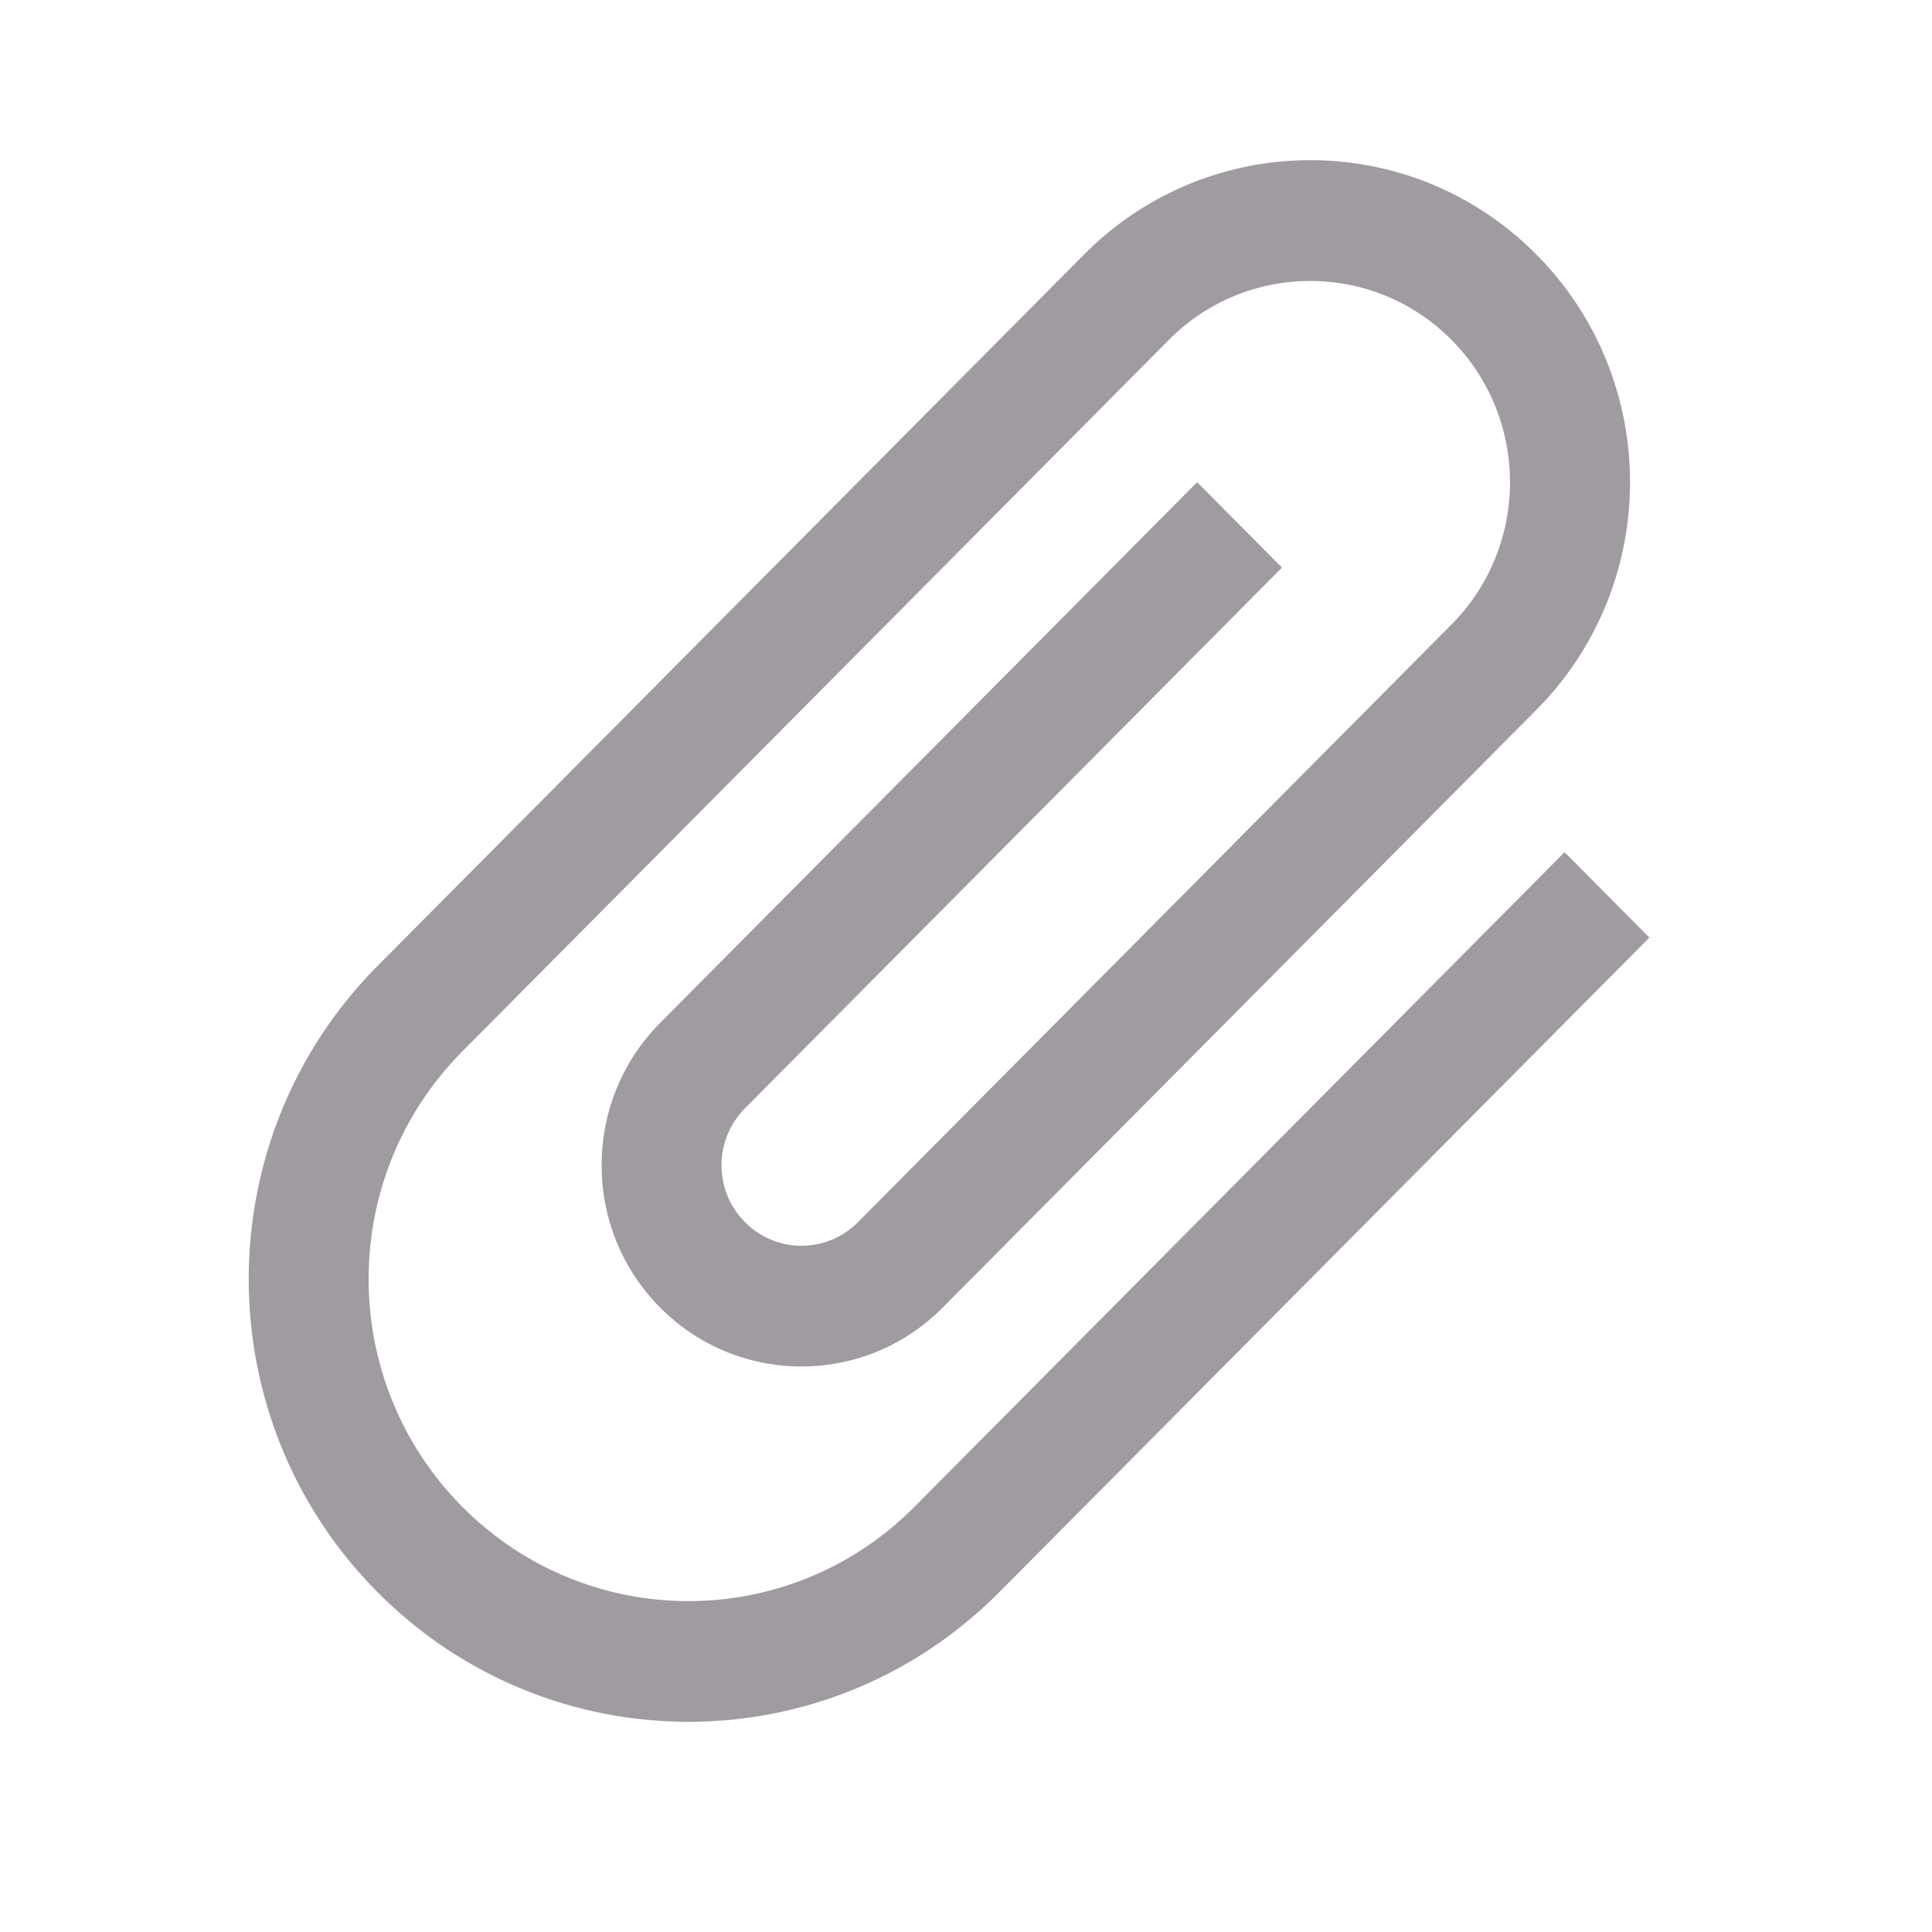
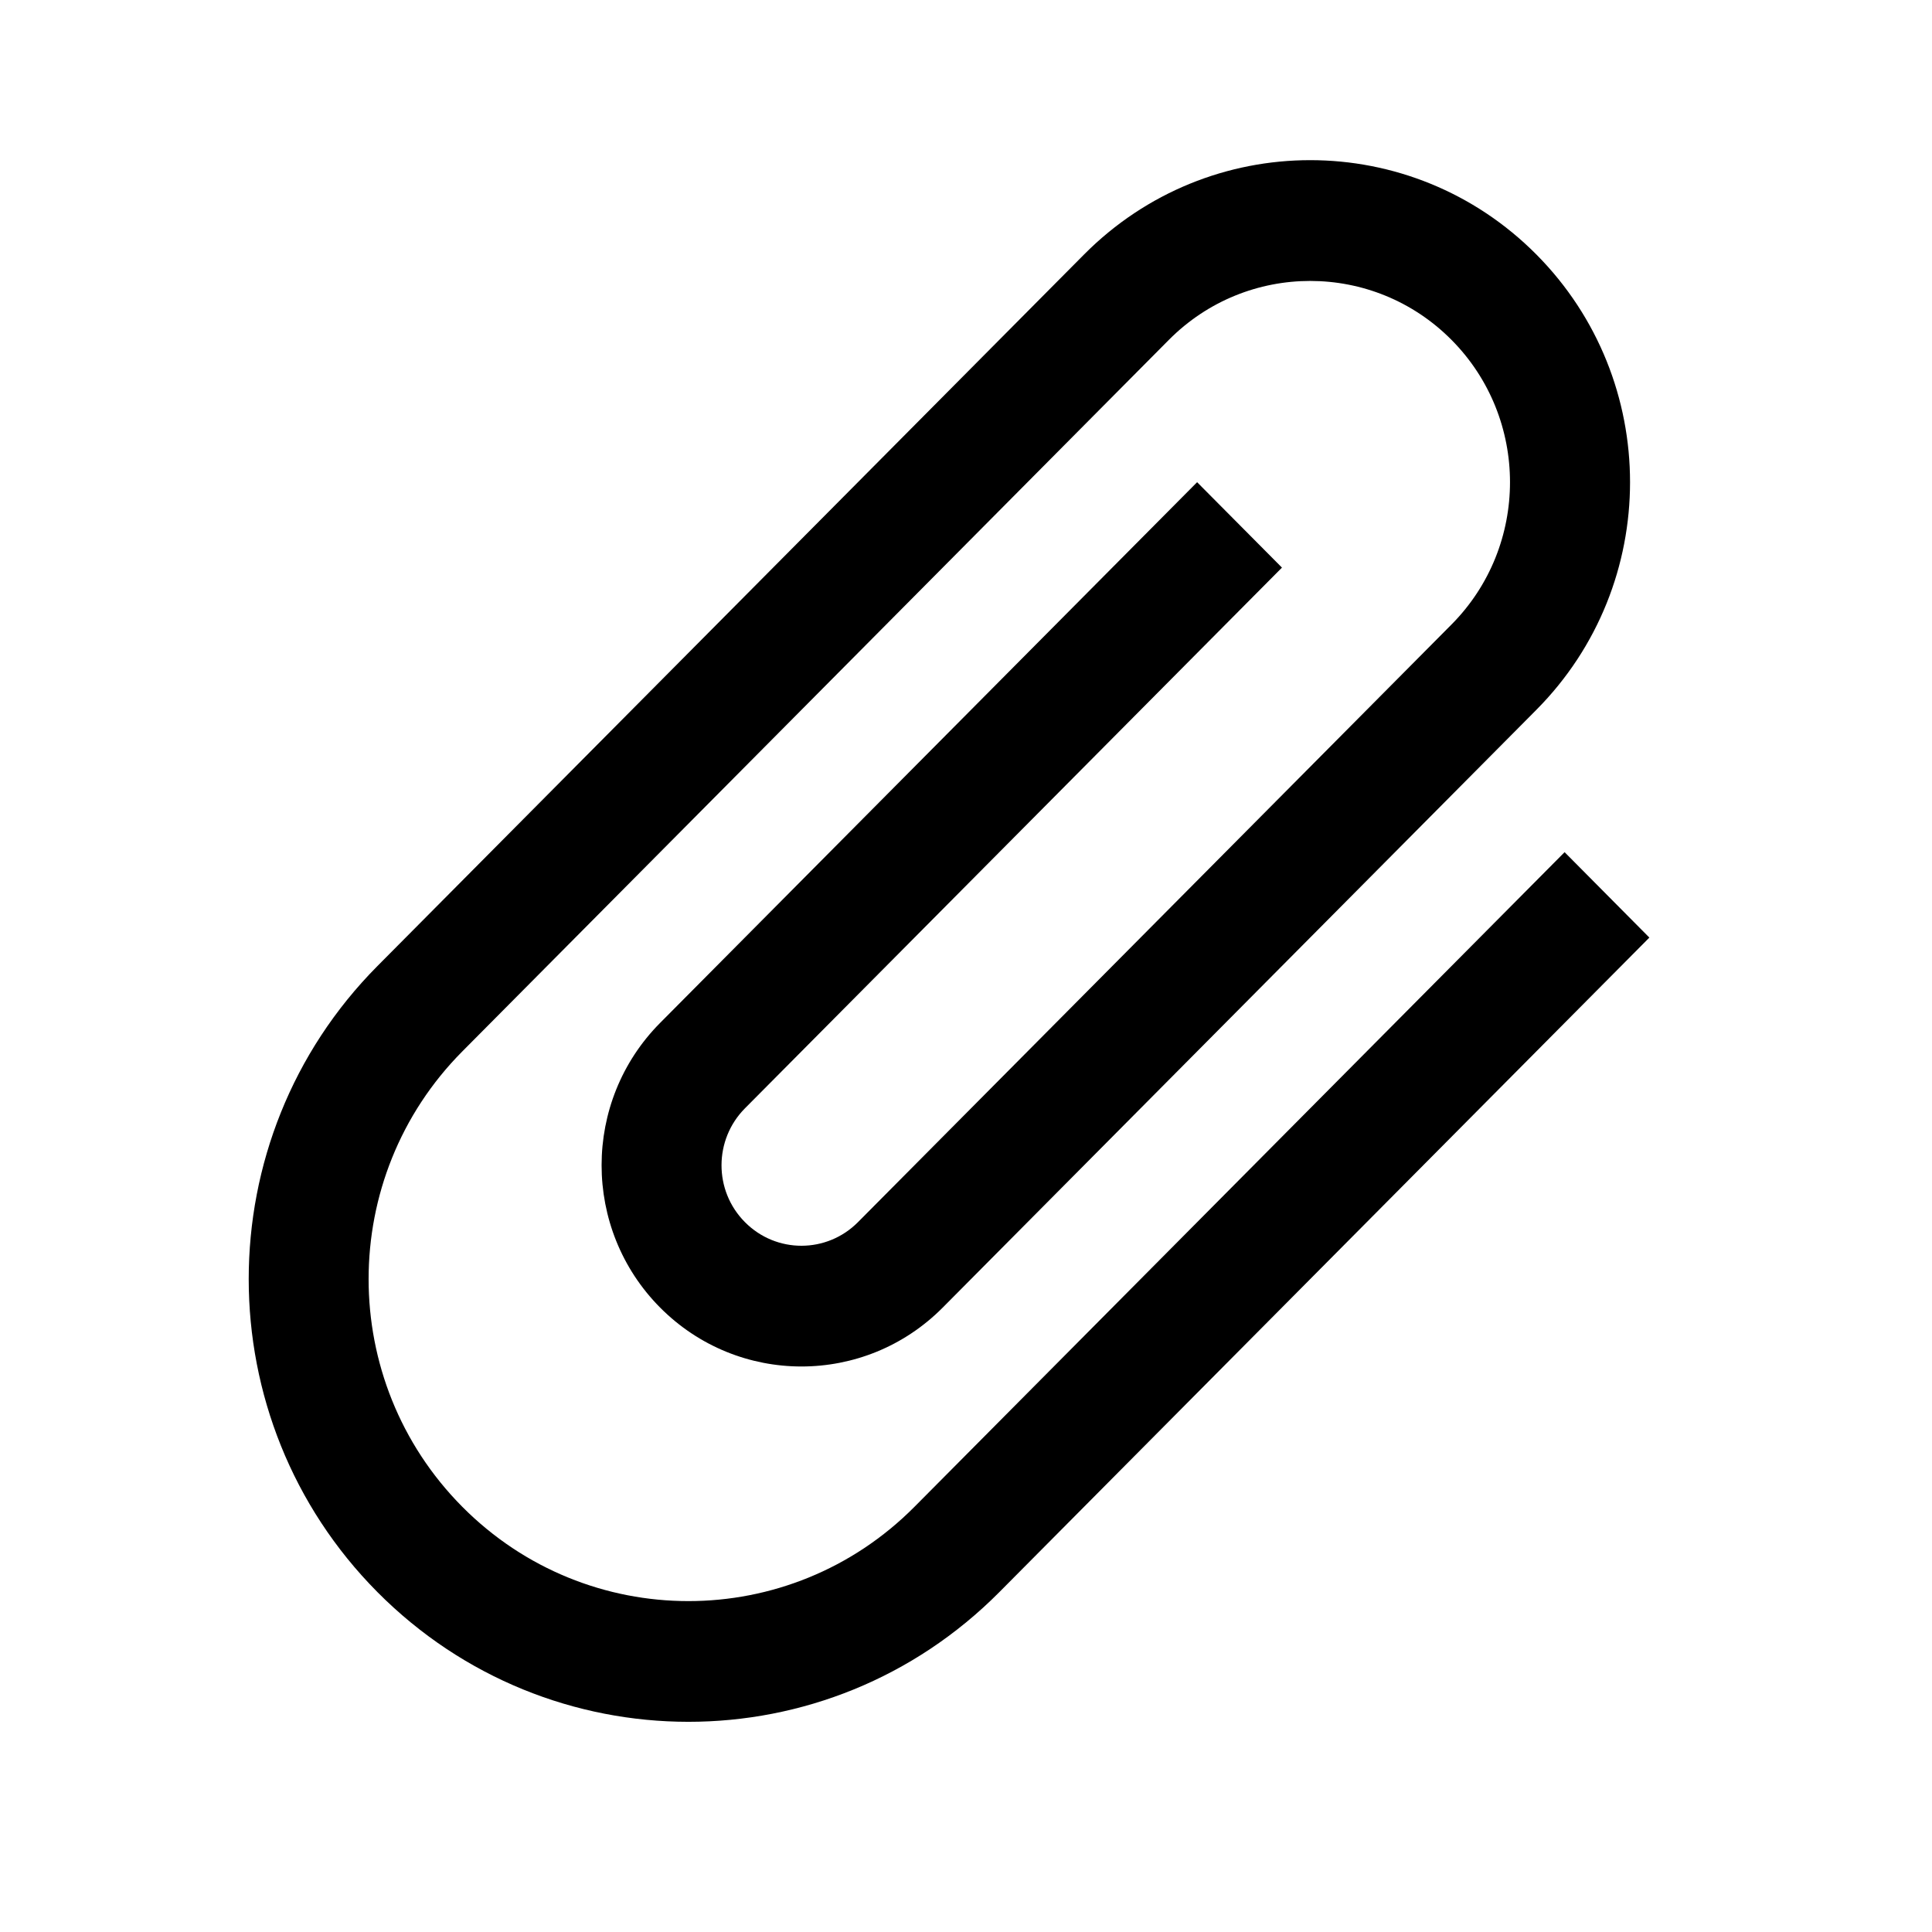
- <svg xmlns="http://www.w3.org/2000/svg" id="attach" viewBox="0 0 24 24" fill="none">
+ <svg xmlns="http://www.w3.org/2000/svg" id="attach" viewBox="0 0 24 24">
  <g clip-path="url(#clip0_827_452)">
-     <path d="M19.436 10.586L11.36 18.718C9.809 20.28 7.295 20.28 5.743 18.718C4.191 17.155 4.191 14.624 5.743 13.061L14.52 4.222C15.489 3.246 17.062 3.246 18.031 4.222C19 5.198 19 6.782 18.031 7.758L10.658 15.182C10.272 15.571 9.644 15.575 9.254 15.182C8.864 14.79 8.868 14.157 9.254 13.768L15.925 7.051L14.871 5.99L8.2 12.707C7.231 13.683 7.231 15.267 8.2 16.243C9.17 17.219 10.742 17.219 11.711 16.243L19.085 8.818C20.637 7.256 20.637 4.724 19.085 3.161C17.533 1.599 15.019 1.599 13.467 3.161L4.689 12C2.555 14.15 2.558 17.632 4.689 19.778C6.821 21.924 10.279 21.928 12.414 19.778L20.489 11.647L19.436 10.586Z" fill="#A09BA1" />
+     <path d="M19.436 10.586L11.36 18.718C9.809 20.28 7.295 20.28 5.743 18.718C4.191 17.155 4.191 14.624 5.743 13.061L14.52 4.222C15.489 3.246 17.062 3.246 18.031 4.222C19 5.198 19 6.782 18.031 7.758L10.658 15.182C10.272 15.571 9.644 15.575 9.254 15.182C8.864 14.79 8.868 14.157 9.254 13.768L15.925 7.051L14.871 5.99L8.2 12.707C7.231 13.683 7.231 15.267 8.2 16.243C9.17 17.219 10.742 17.219 11.711 16.243L19.085 8.818C20.637 7.256 20.637 4.724 19.085 3.161C17.533 1.599 15.019 1.599 13.467 3.161L4.689 12C2.555 14.15 2.558 17.632 4.689 19.778C6.821 21.924 10.279 21.928 12.414 19.778L20.489 11.647L19.436 10.586Z" />
  </g>
  <defs>
    <rect />
  </defs>
</svg>
